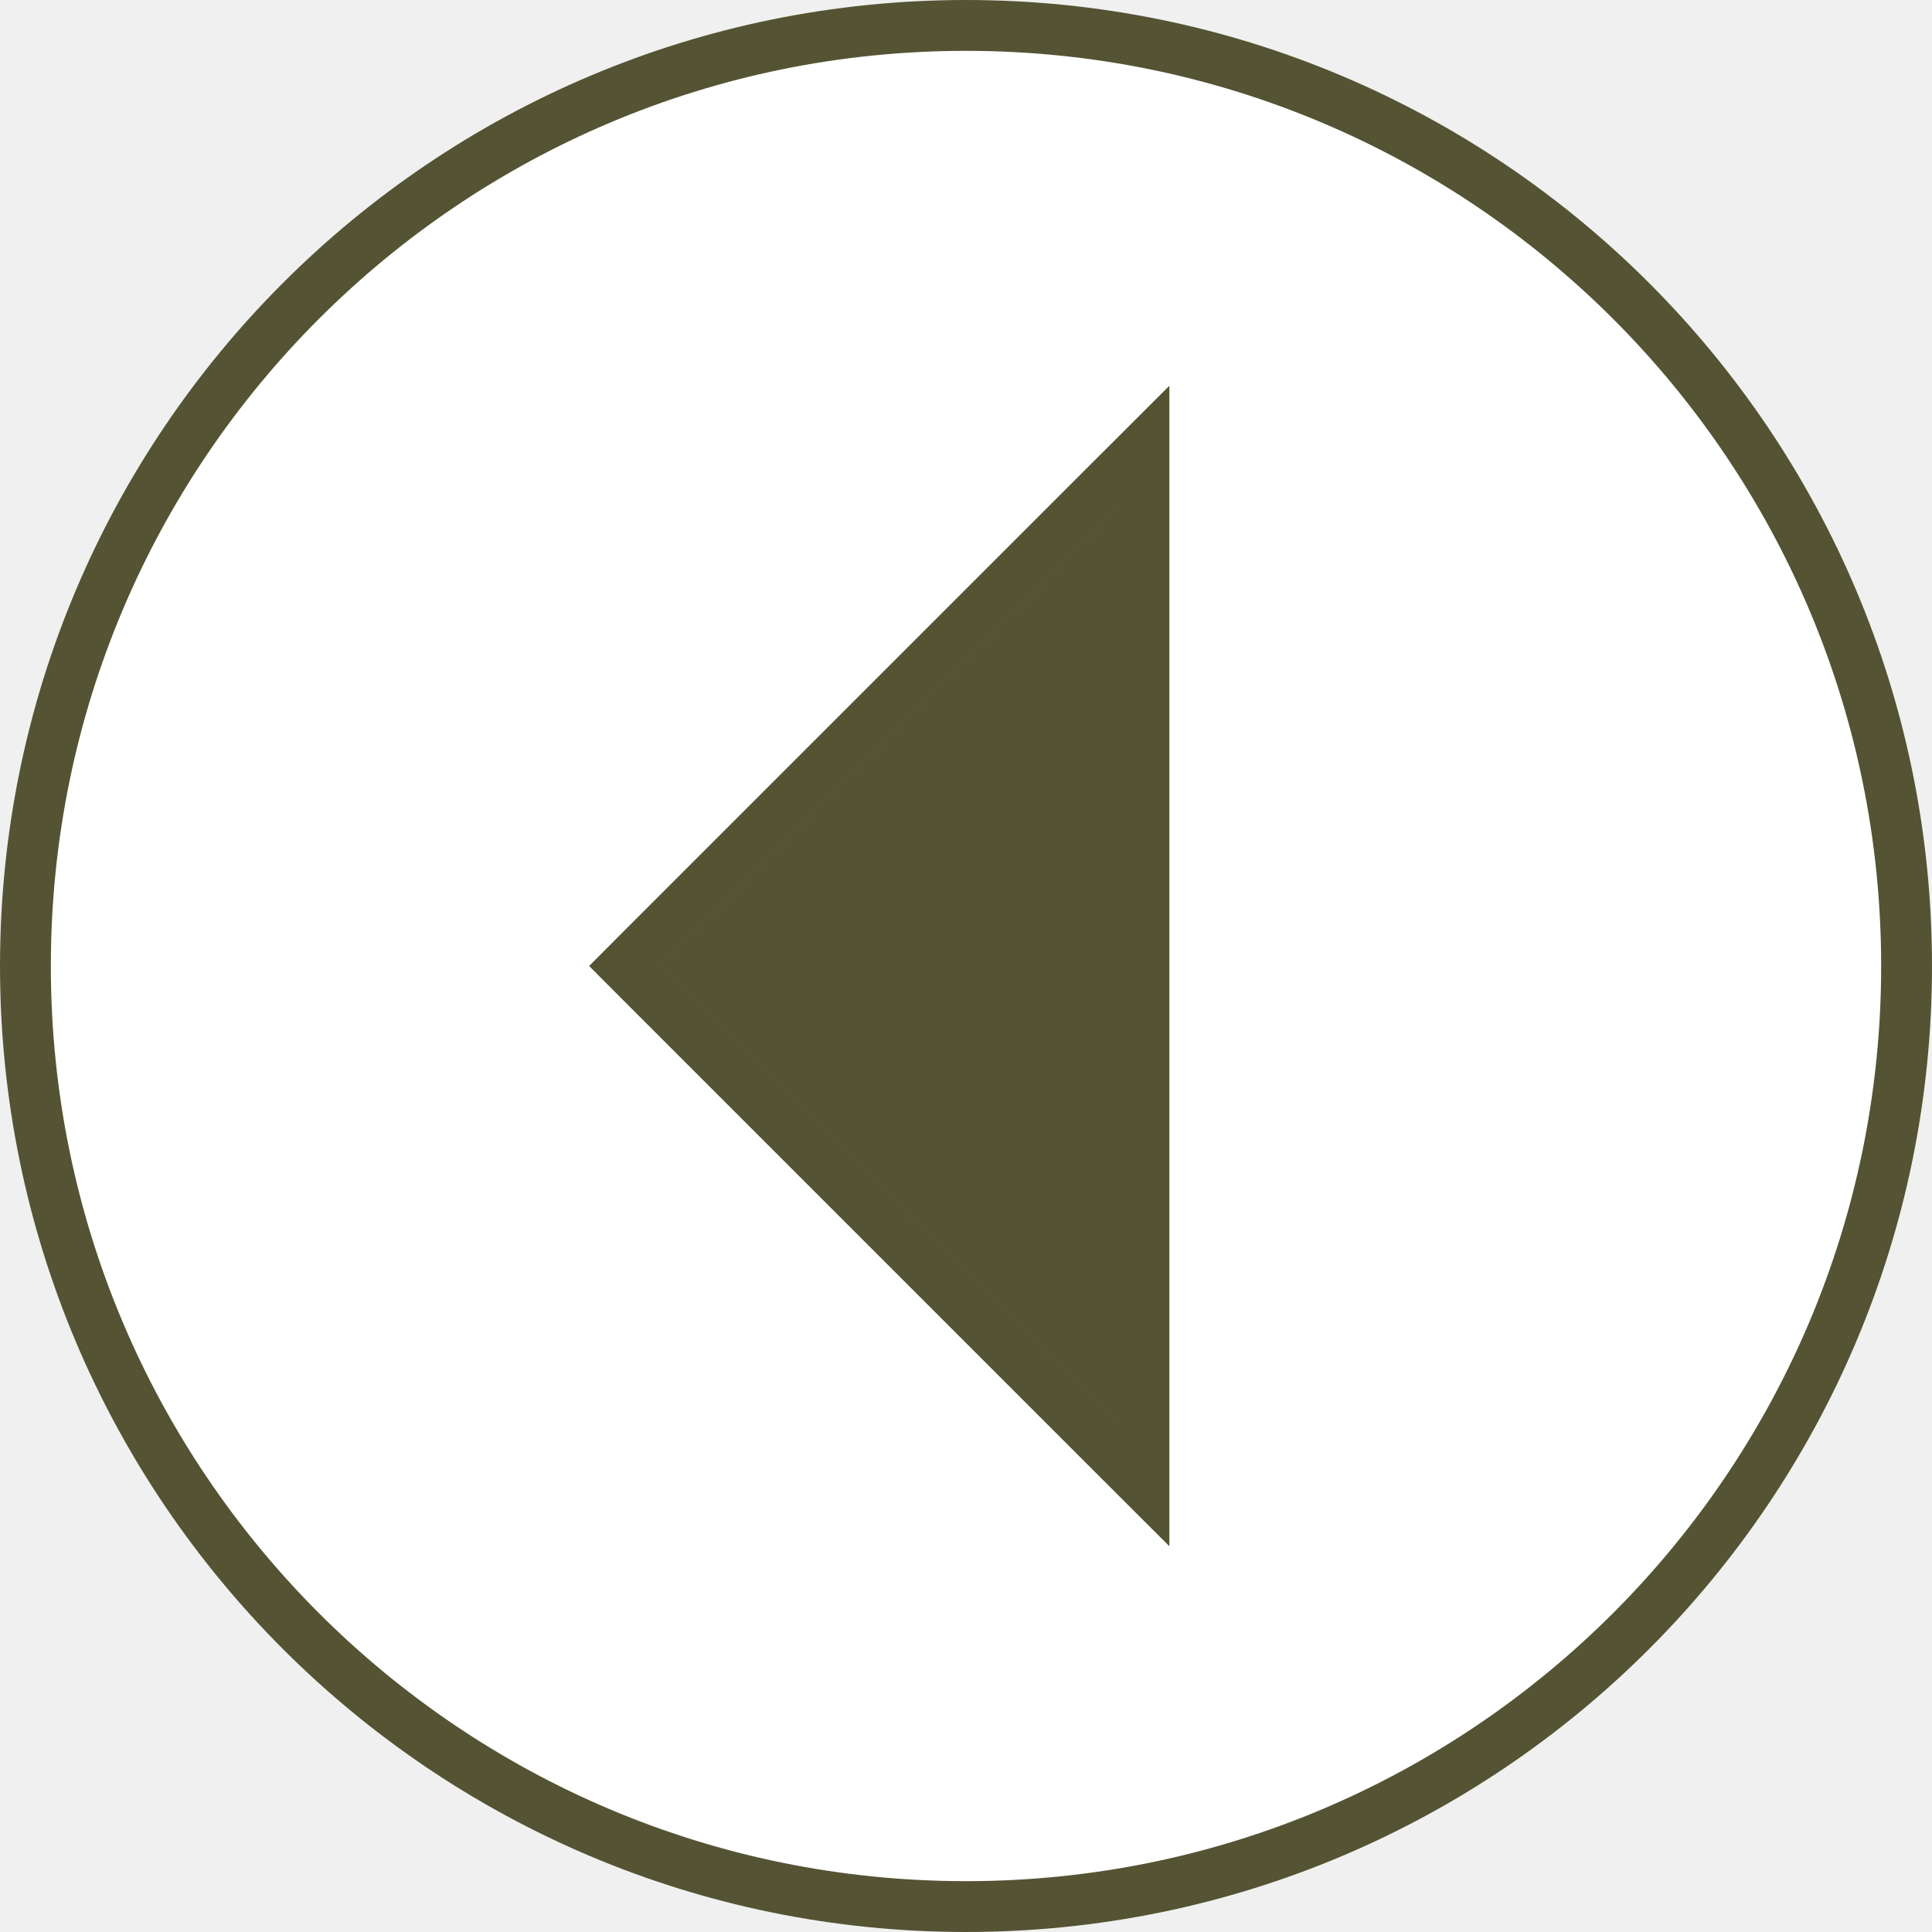
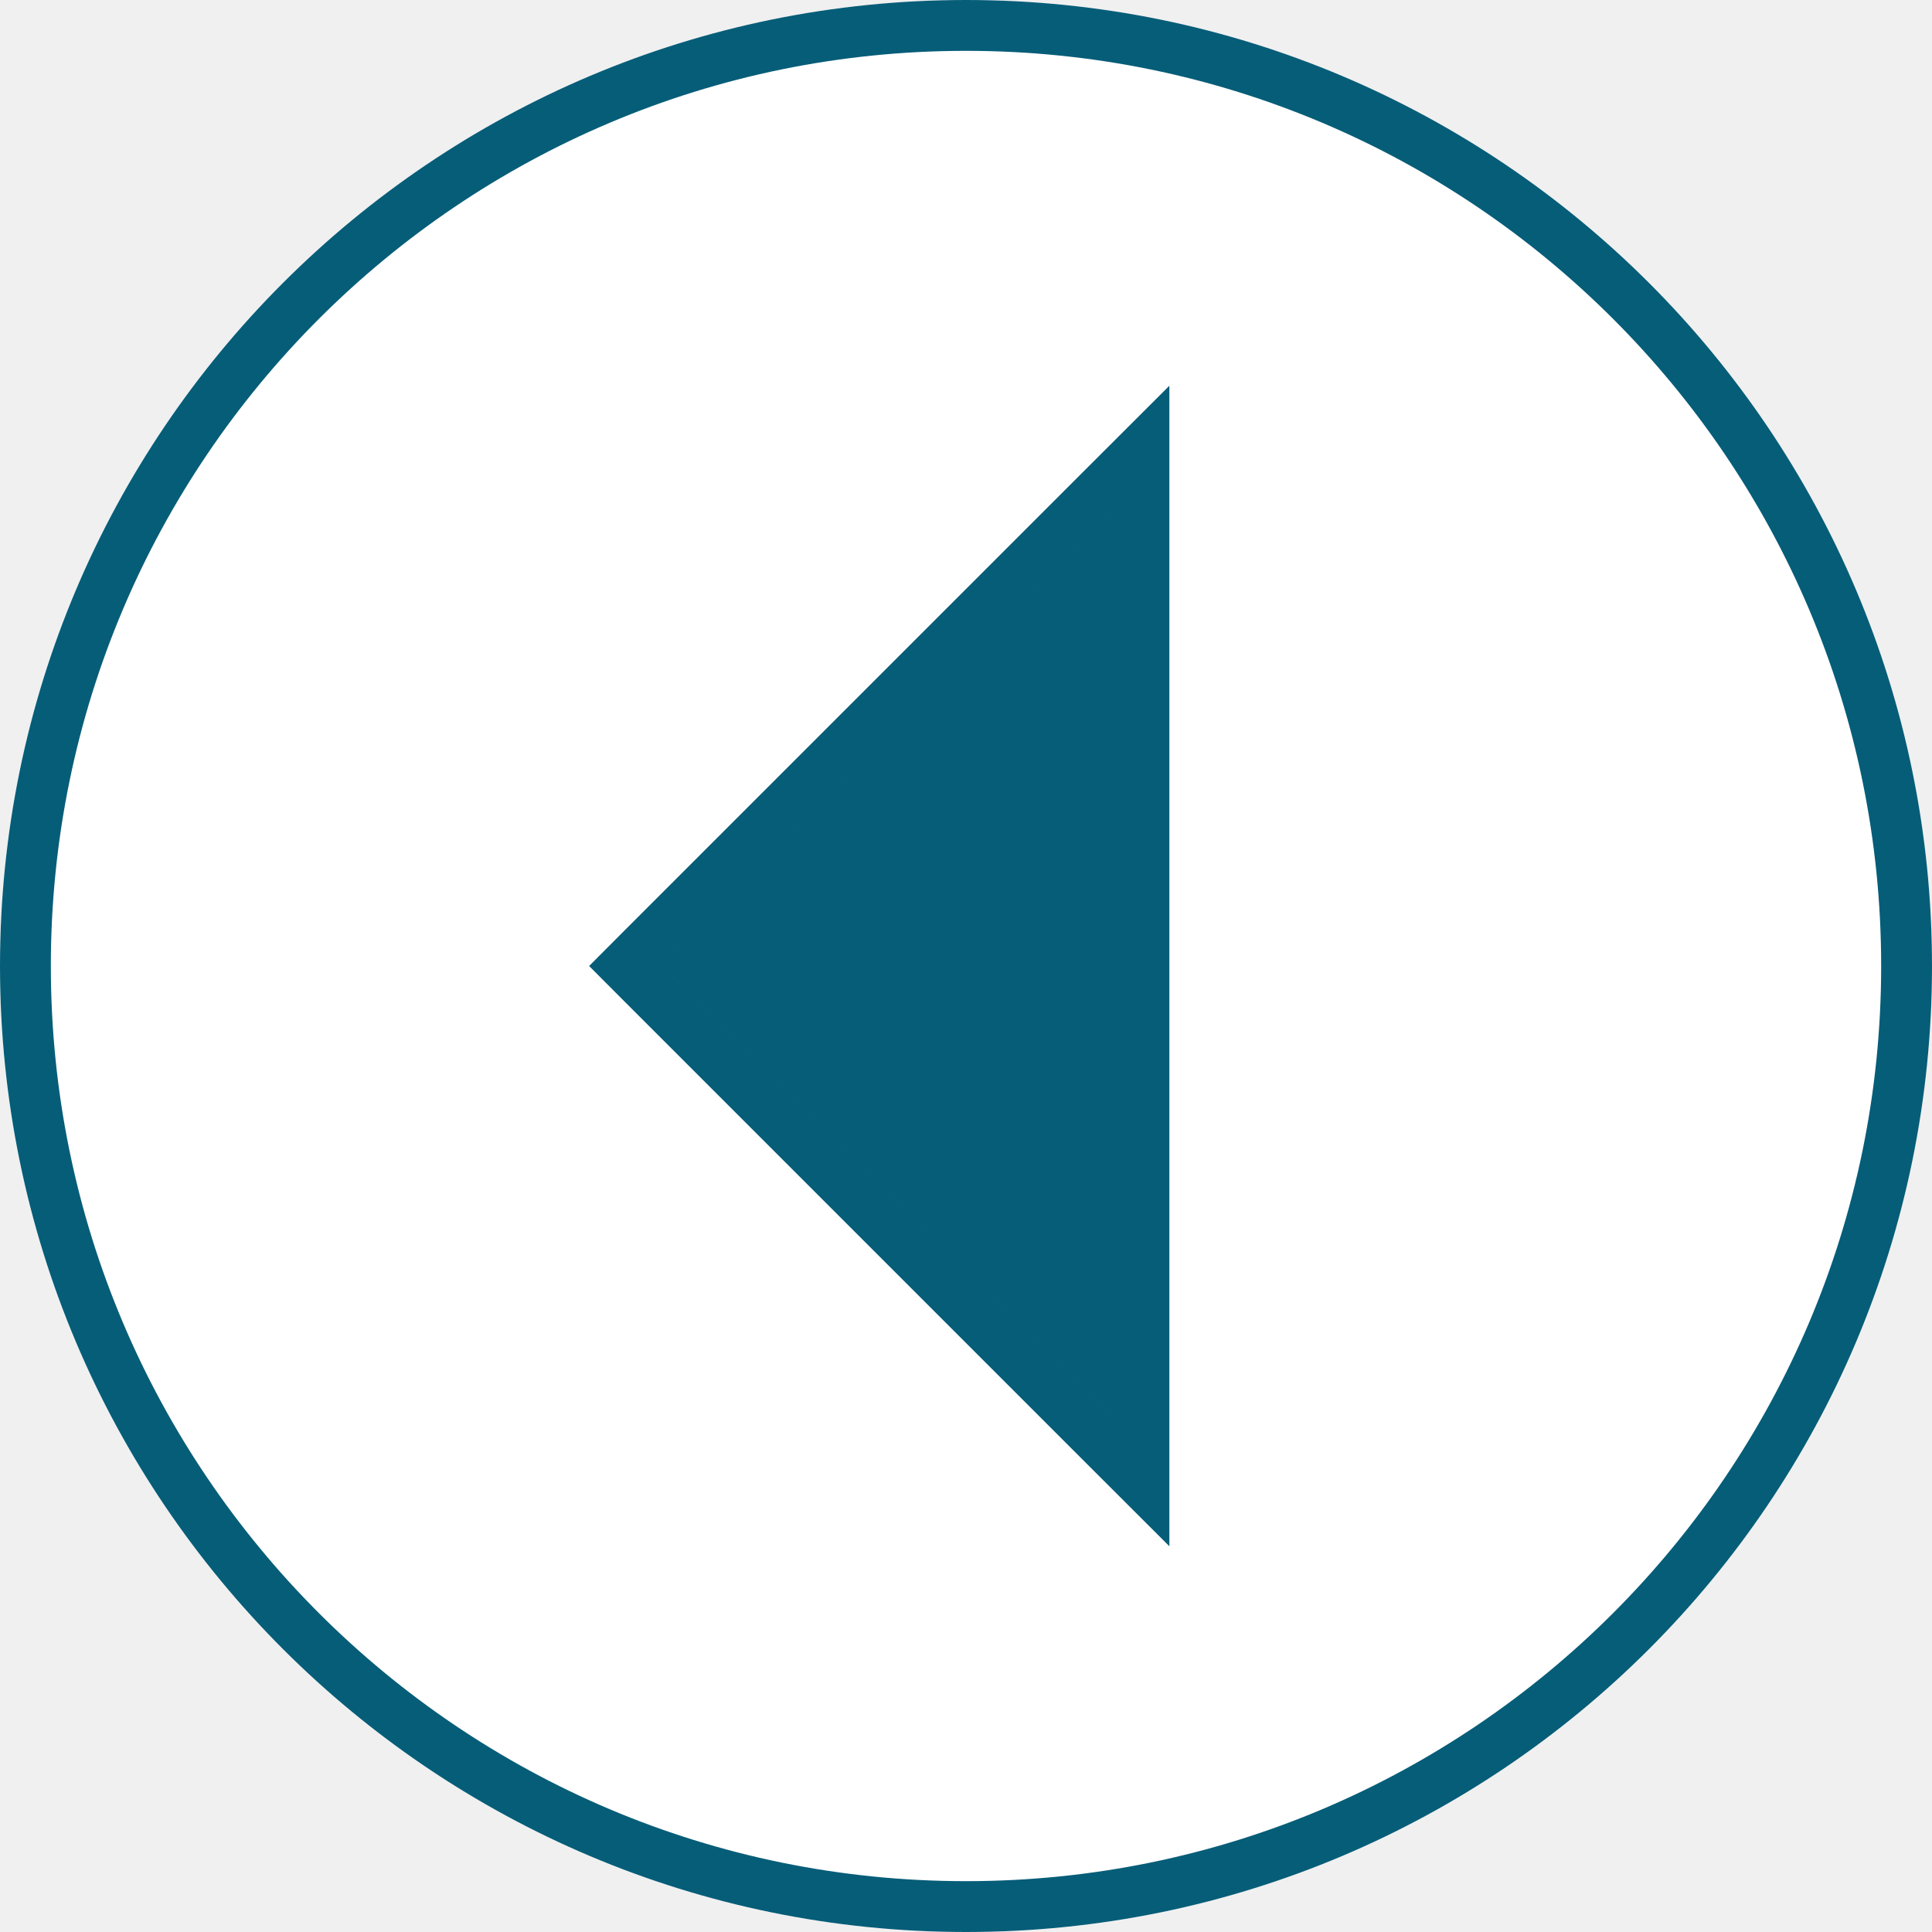
<svg xmlns="http://www.w3.org/2000/svg" width="38" height="38" viewBox="0 0 38 38" fill="none">
  <path d="M38 19C38 29.493 29.493 38 19 38C8.507 38 0 29.493 0 19C0 8.507 8.507 0 19 0C29.493 0 38 8.507 38 19Z" fill="white" />
-   <path d="M22 28L13 19L22 10V28Z" fill="#545333" />
-   <path d="M22.5 28V29.207L21.646 28.354L12.646 19.354L12.293 19L12.646 18.646L21.646 9.646L22.5 8.793V10V28ZM37.5 19C37.5 29.217 29.217 37.5 19 37.5C8.783 37.5 0.5 29.217 0.5 19C0.5 8.783 8.783 0.5 19 0.5C29.217 0.5 37.5 8.783 37.5 19ZM21.5 26.793L13.707 19L21.5 11.207V26.793Z" stroke="#545333" />
+   <path d="M22 28L13 19L22 10V28Z" fill="#065D78" />
+   <path d="M22.5 28V29.207L21.646 28.354L12.646 19.354L12.293 19L12.646 18.646L21.646 9.646L22.5 8.793V10V28ZM37.5 19C37.5 29.217 29.217 37.5 19 37.5C8.783 37.5 0.5 29.217 0.5 19C0.5 8.783 8.783 0.5 19 0.5C29.217 0.5 37.5 8.783 37.5 19ZM21.5 26.793L13.707 19L21.5 11.207V26.793Z" stroke="#065D78" />
</svg>
